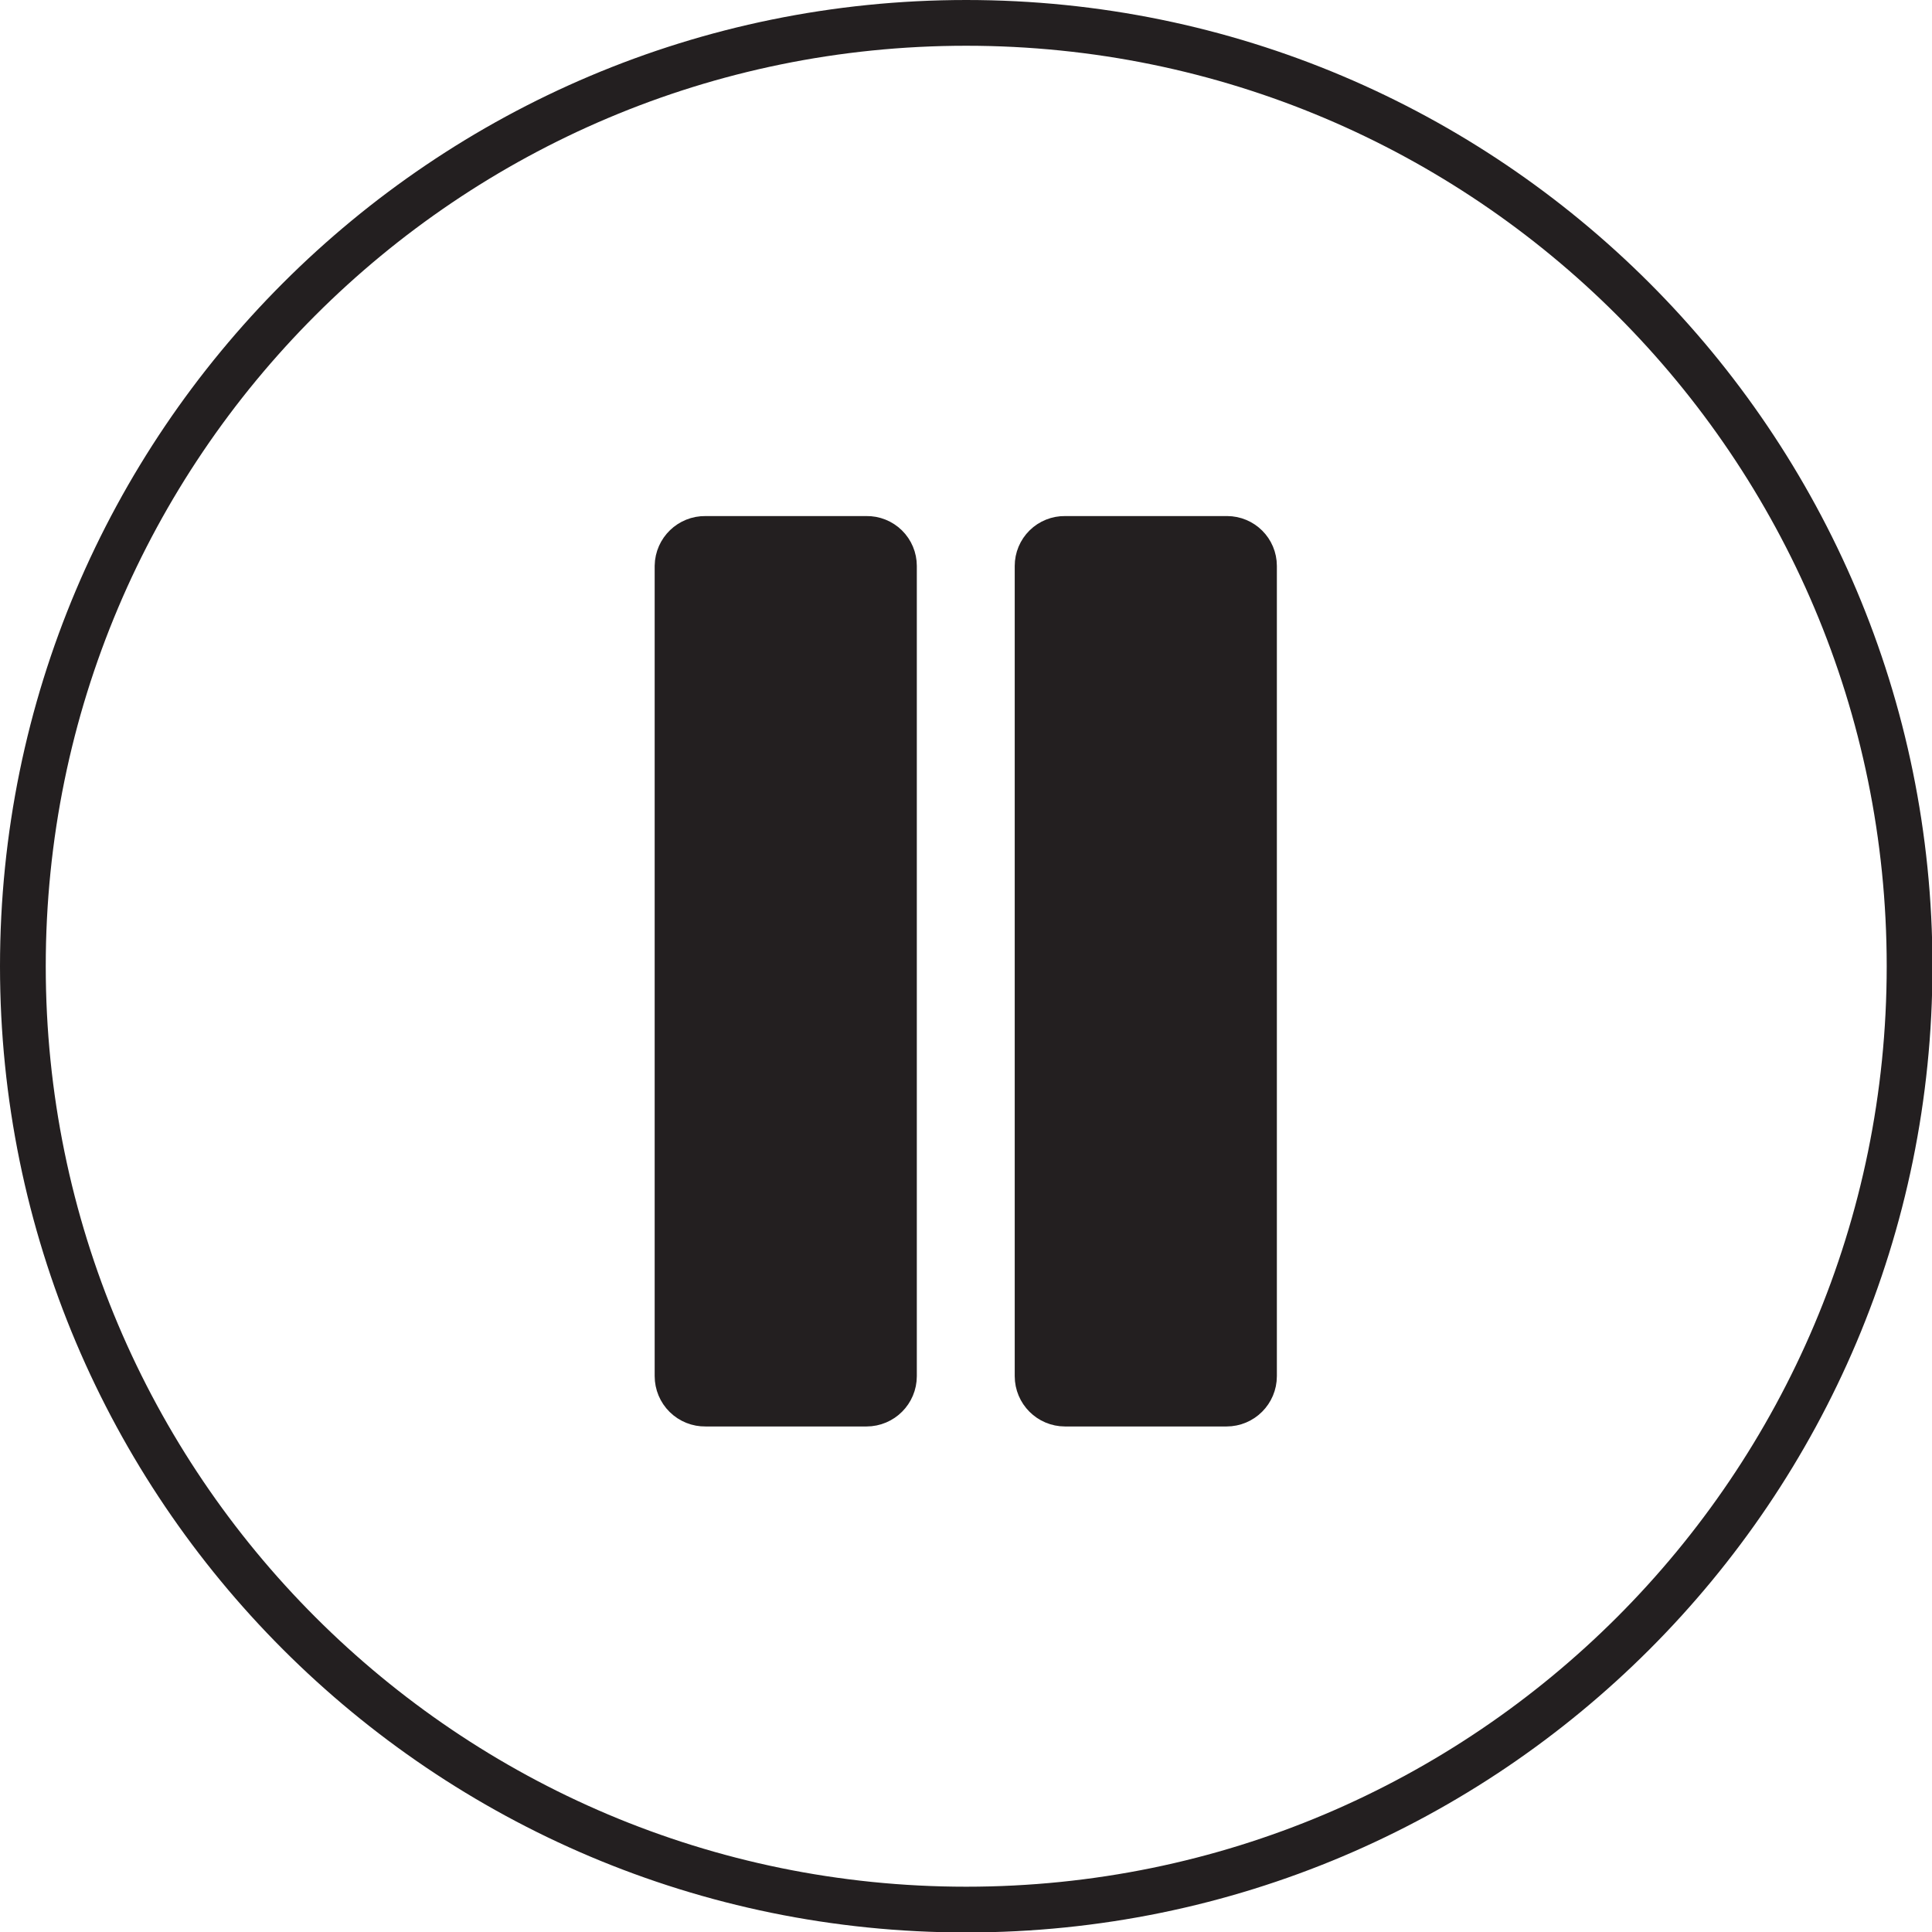
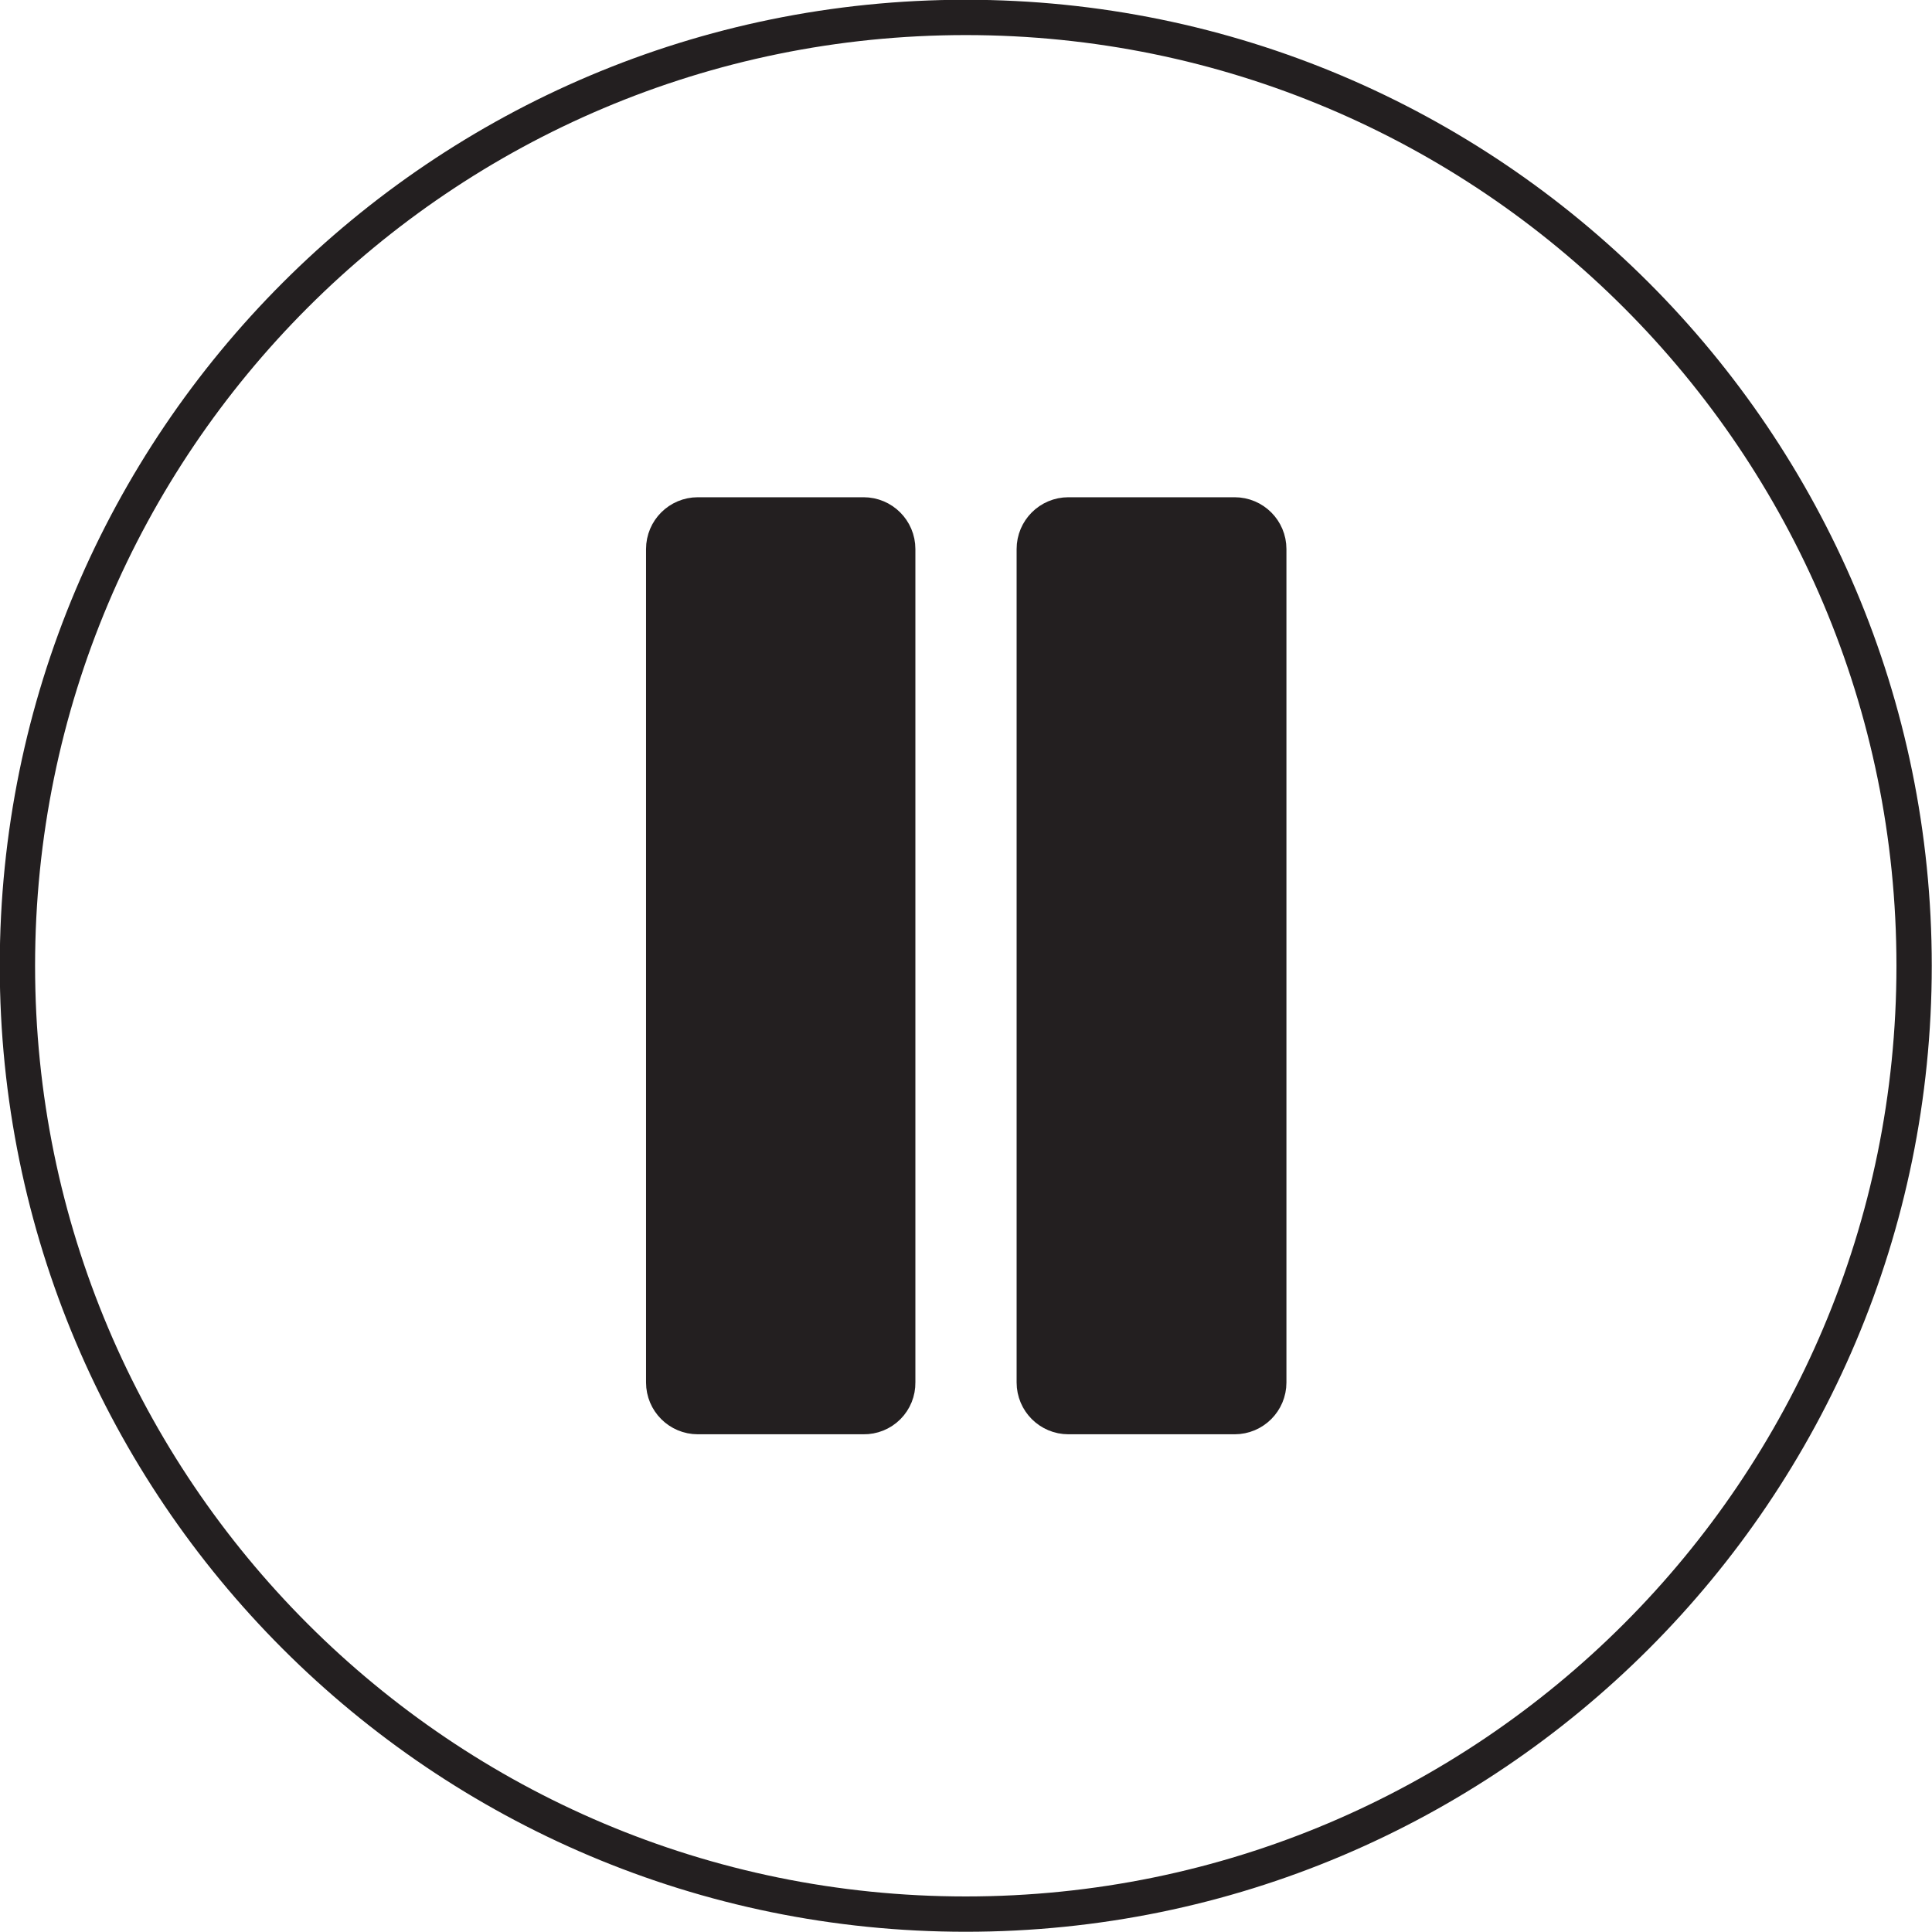
- <svg xmlns="http://www.w3.org/2000/svg" viewBox="0 0 42.23 42.23">
+ <svg xmlns="http://www.w3.org/2000/svg" id="playpause" viewBox="0 0 41.03 41.03">
  <defs>
-     <style>.cls-1{fill:none;}.cls-1,.cls-2{stroke:#231f20;stroke-miterlimit:10;}.cls-2{fill:#231f20;}</style>
+     <style>.cls-1{fill:none;stroke-width:0.75px;}.cls-1,.cls-2{stroke:#231f20;stroke-miterlimit:10;}.cls-2{fill:#231f20;}</style>
  </defs>
-   <g id="Layer_4" data-name="Layer 4">
-     <circle class="cls-1" cx="21.12" cy="21.12" r="20.62" />
-     <path class="cls-2" d="M415.26,639.24V621.53a.59.59,0,0,0-.6-.59h-3.52a.6.6,0,0,0-.61.59v17.71a.6.6,0,0,0,.61.6h3.52A.6.6,0,0,0,415.26,639.24Z" transform="translate(-395.72 -609.16)" />
-     <path class="cls-2" d="M422.54,620.94H419a.59.59,0,0,0-.6.59v17.71a.6.6,0,0,0,.6.6h3.53a.6.6,0,0,0,.6-.6V621.53A.59.59,0,0,0,422.54,620.94Z" transform="translate(-395.72 -609.16)" />
-   </g>
+   <circle class="cls-1" cx="20.51" cy="20.51" r="20.14" />
+   <path class="cls-2" d="M422.43,77.86V60.16a.6.6,0,0,0-.6-.6h-3.52a.6.6,0,0,0-.6.6v17.7a.6.6,0,0,0,.6.6h3.52A.59.59,0,0,0,422.43,77.86Z" transform="translate(-403.49 -48.5)" />
+   <path class="cls-2" d="M429.71,59.56h-3.53a.6.6,0,0,0-.6.6v17.7a.6.6,0,0,0,.6.6h3.53a.6.6,0,0,0,.6-.6V60.16A.6.6,0,0,0,429.71,59.56Z" transform="translate(-403.49 -48.5)" />
</svg>
